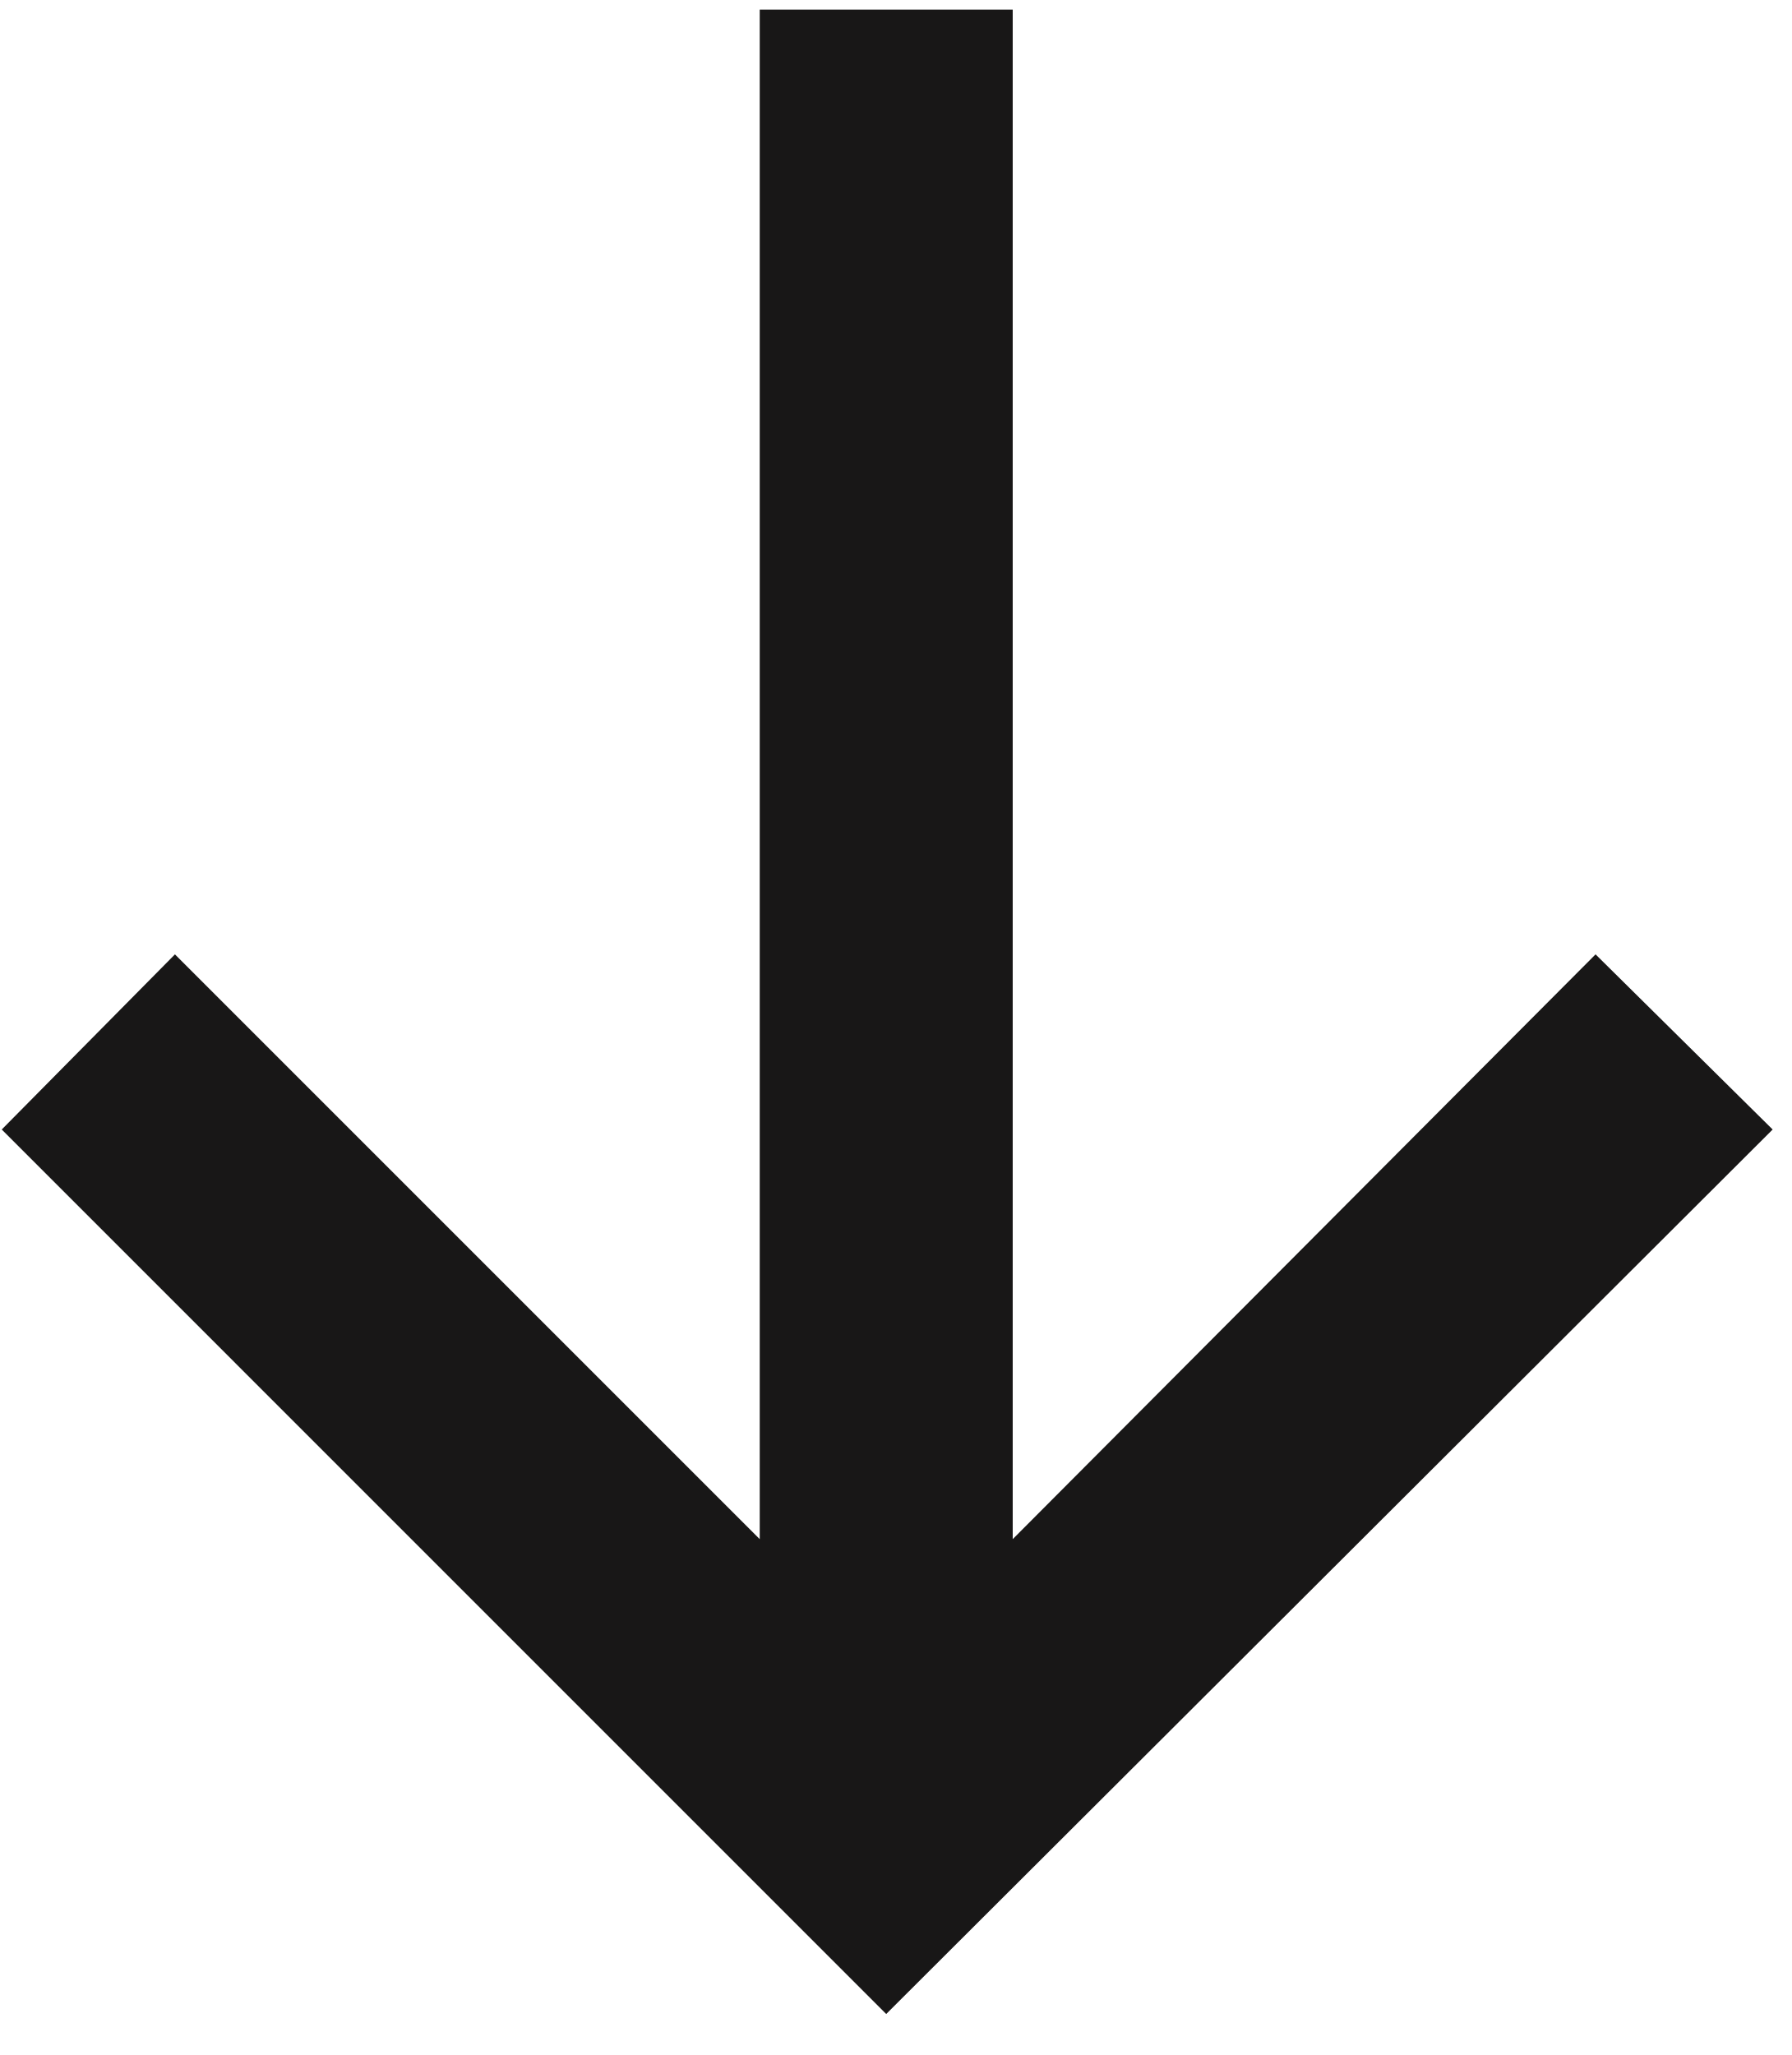
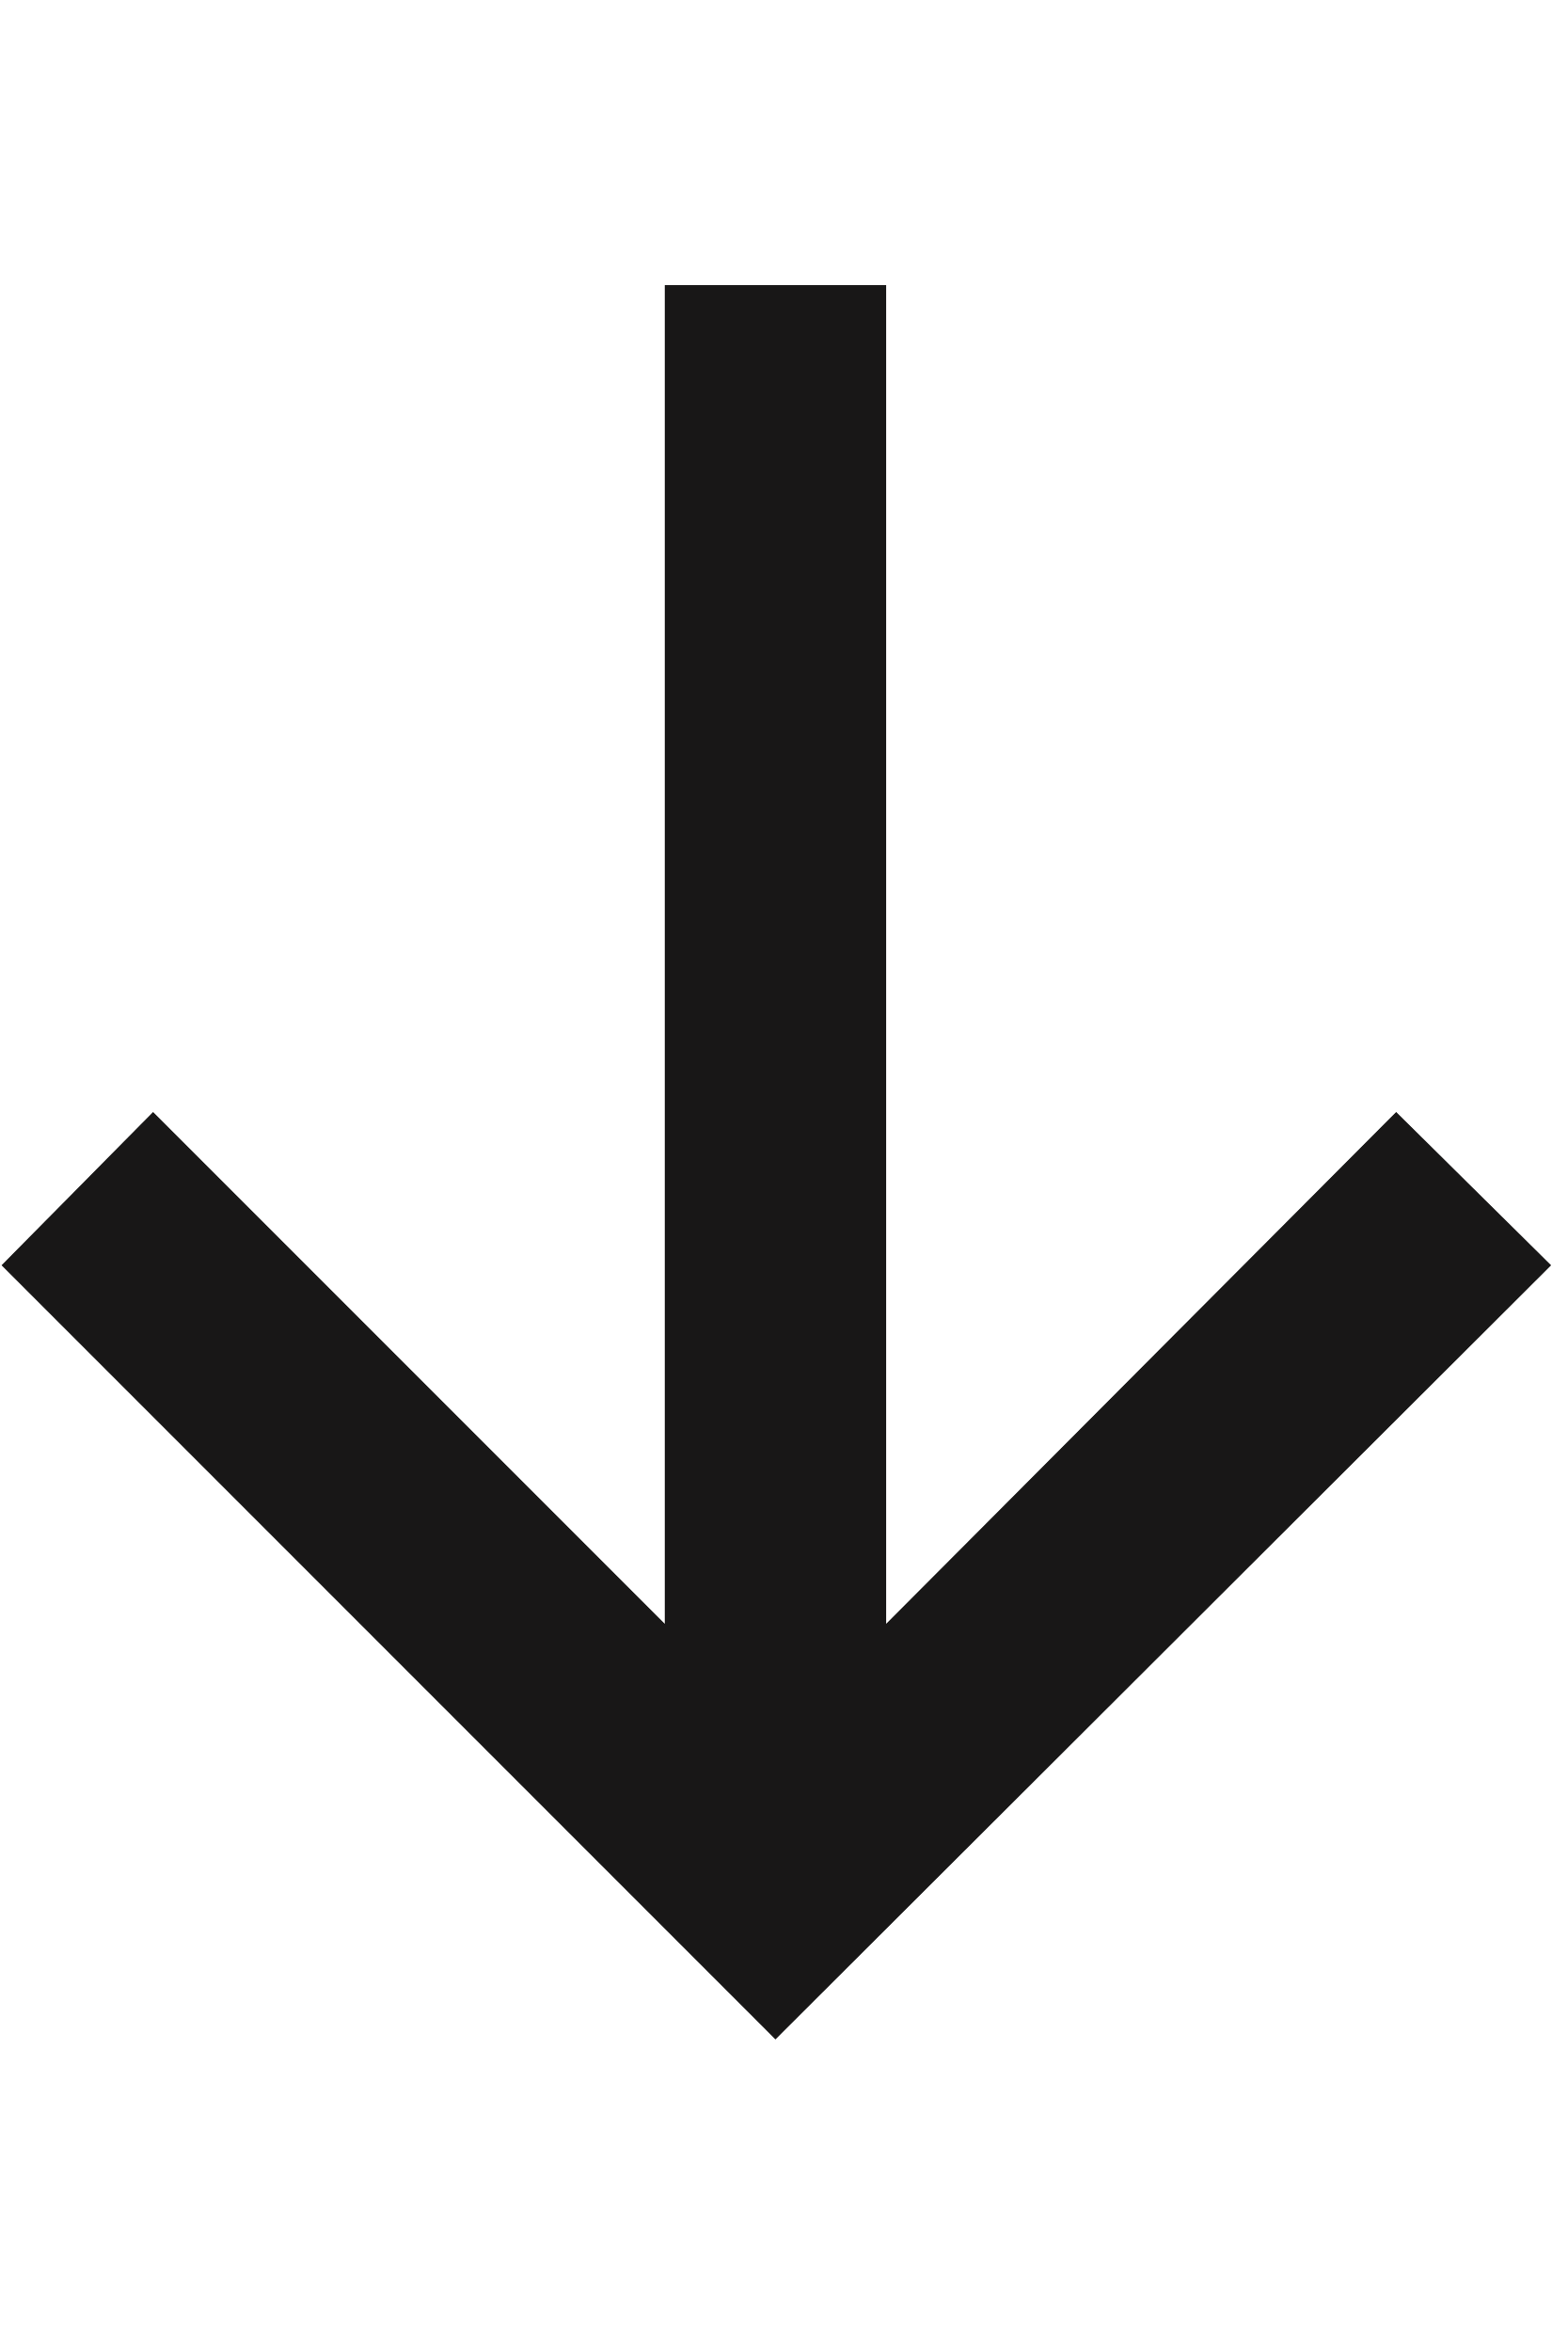
- <svg xmlns="http://www.w3.org/2000/svg" width="34" height="39" viewBox="0 0 34 39" fill="none">
+ <svg xmlns="http://www.w3.org/2000/svg" width="10" height="15" viewBox="0 0 34 39" fill="none">
  <path d="M19.219 0.182H14.418V29.21L3.32 18.112L0.033 21.436L16.818 38.222L33.641 21.436L30.28 18.112L19.219 29.21V0.182Z" fill="#181717" />
</svg>
